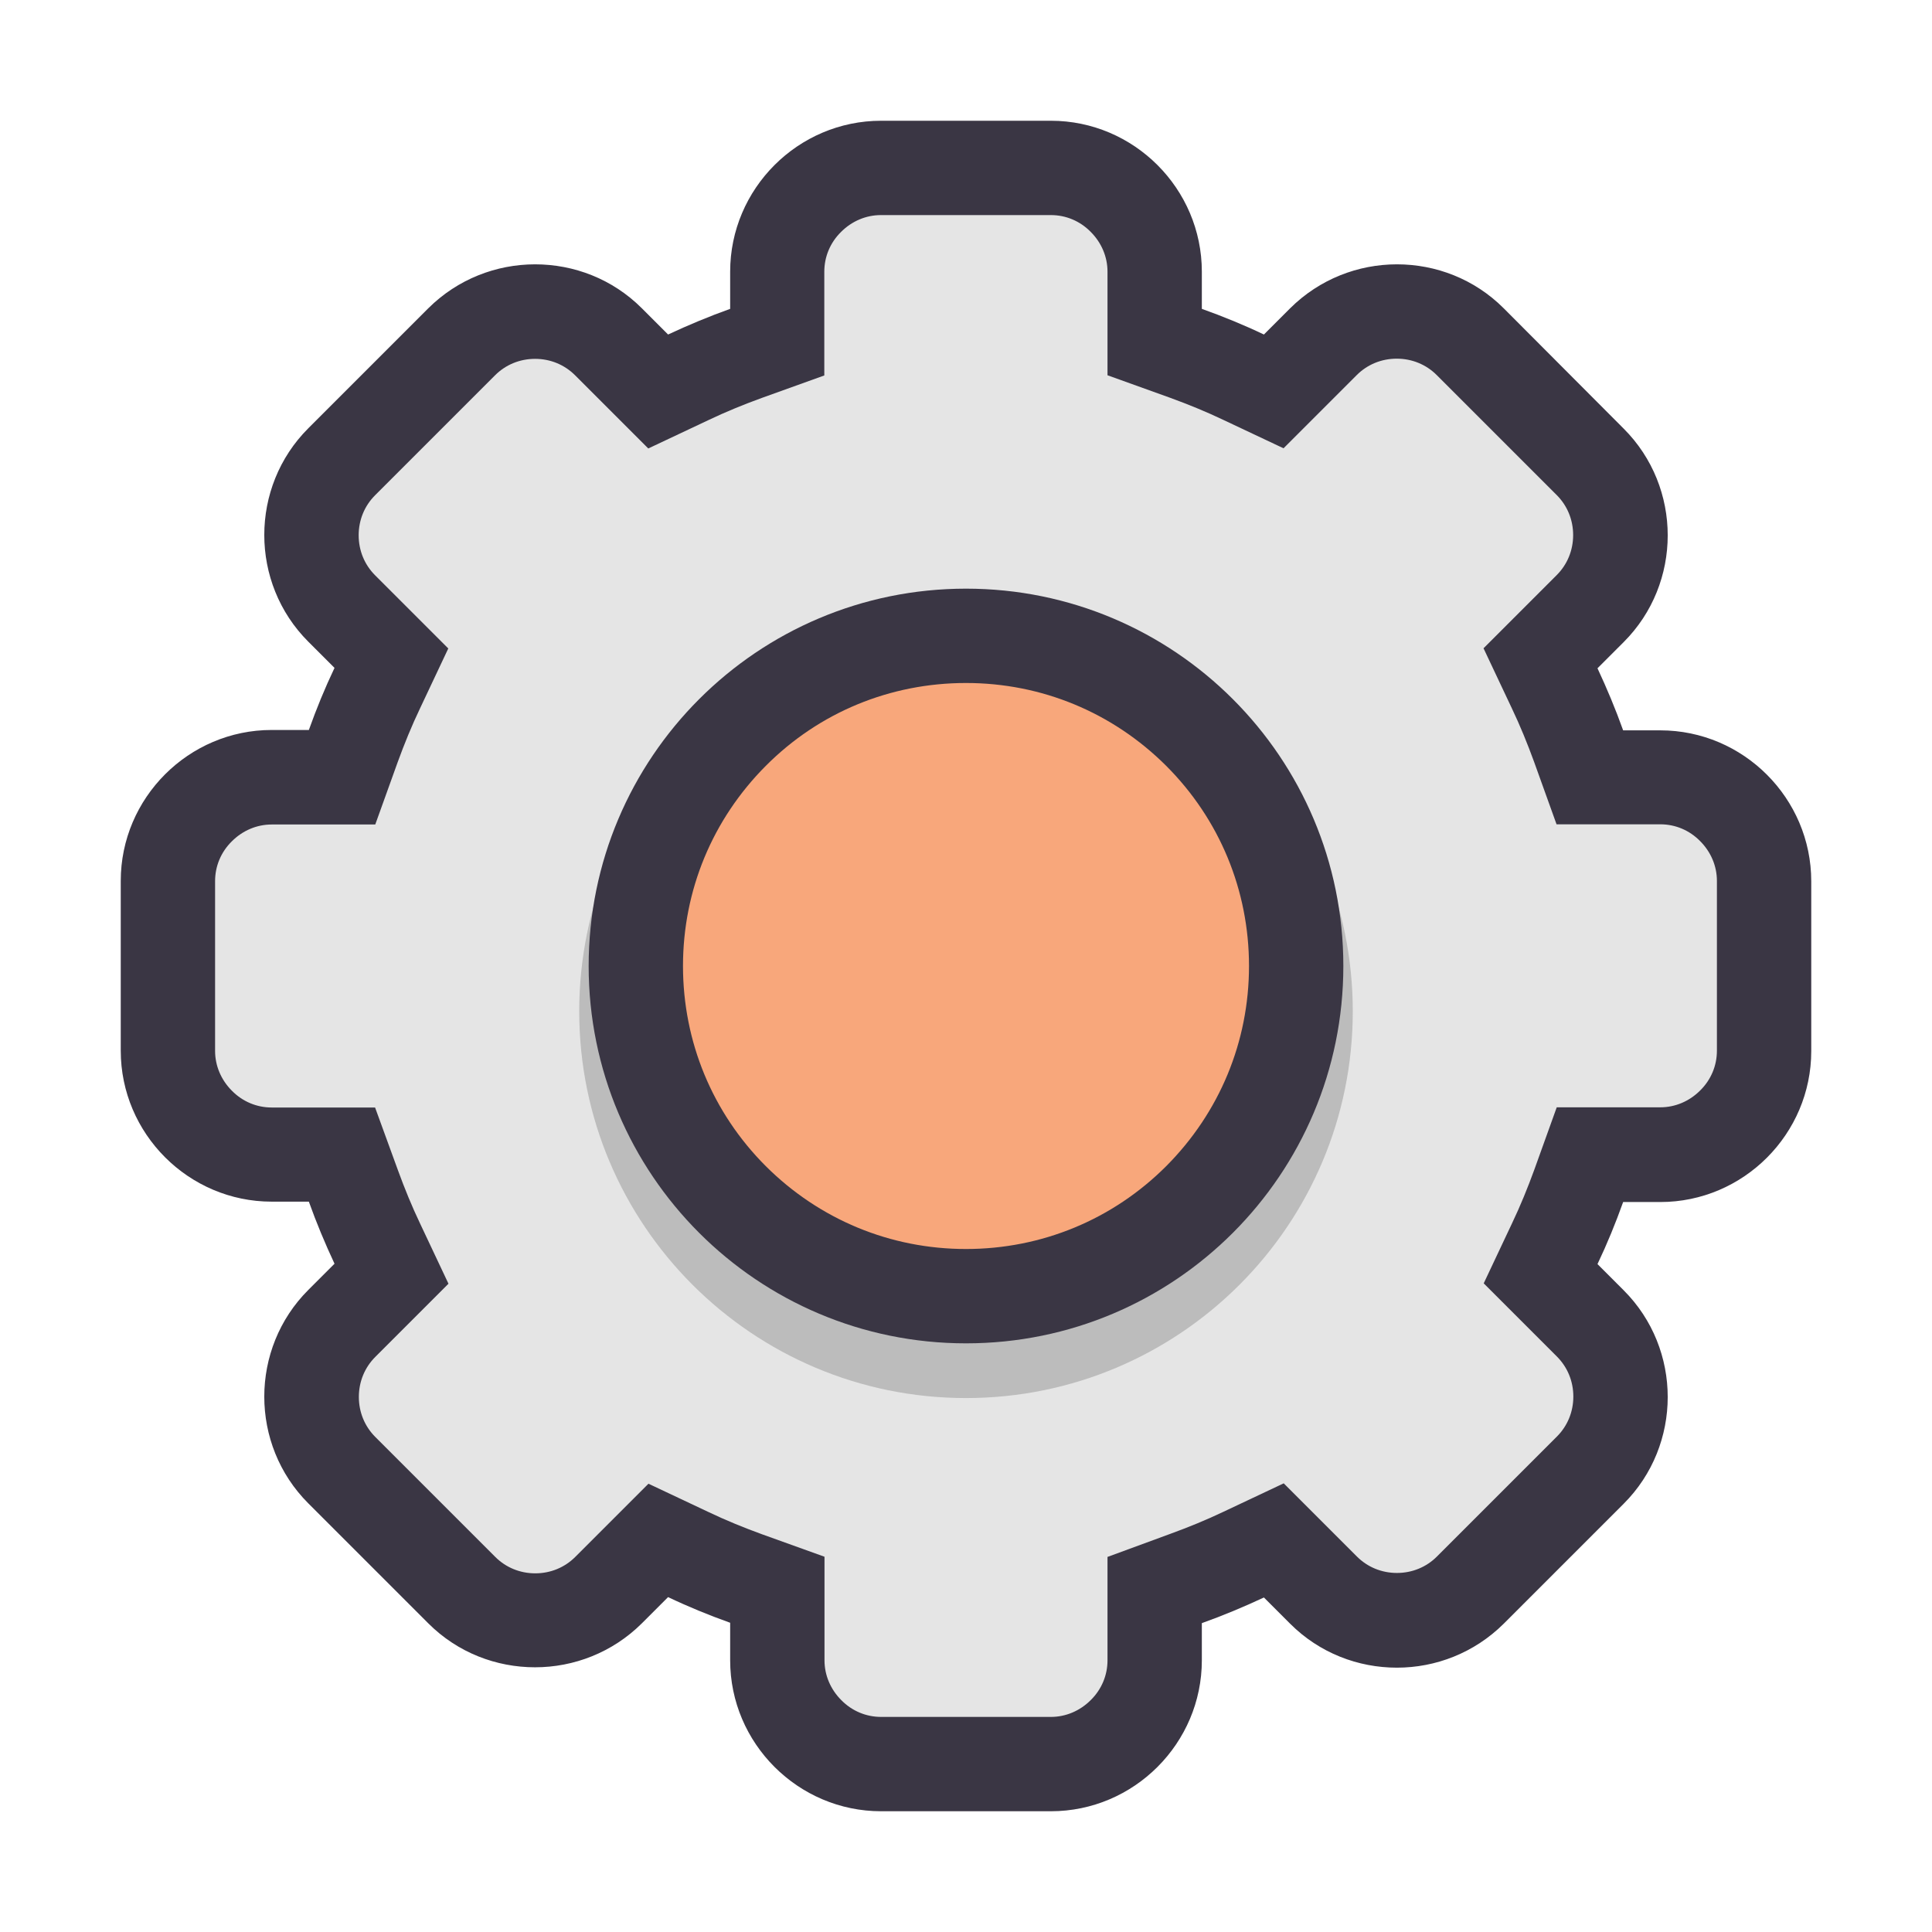
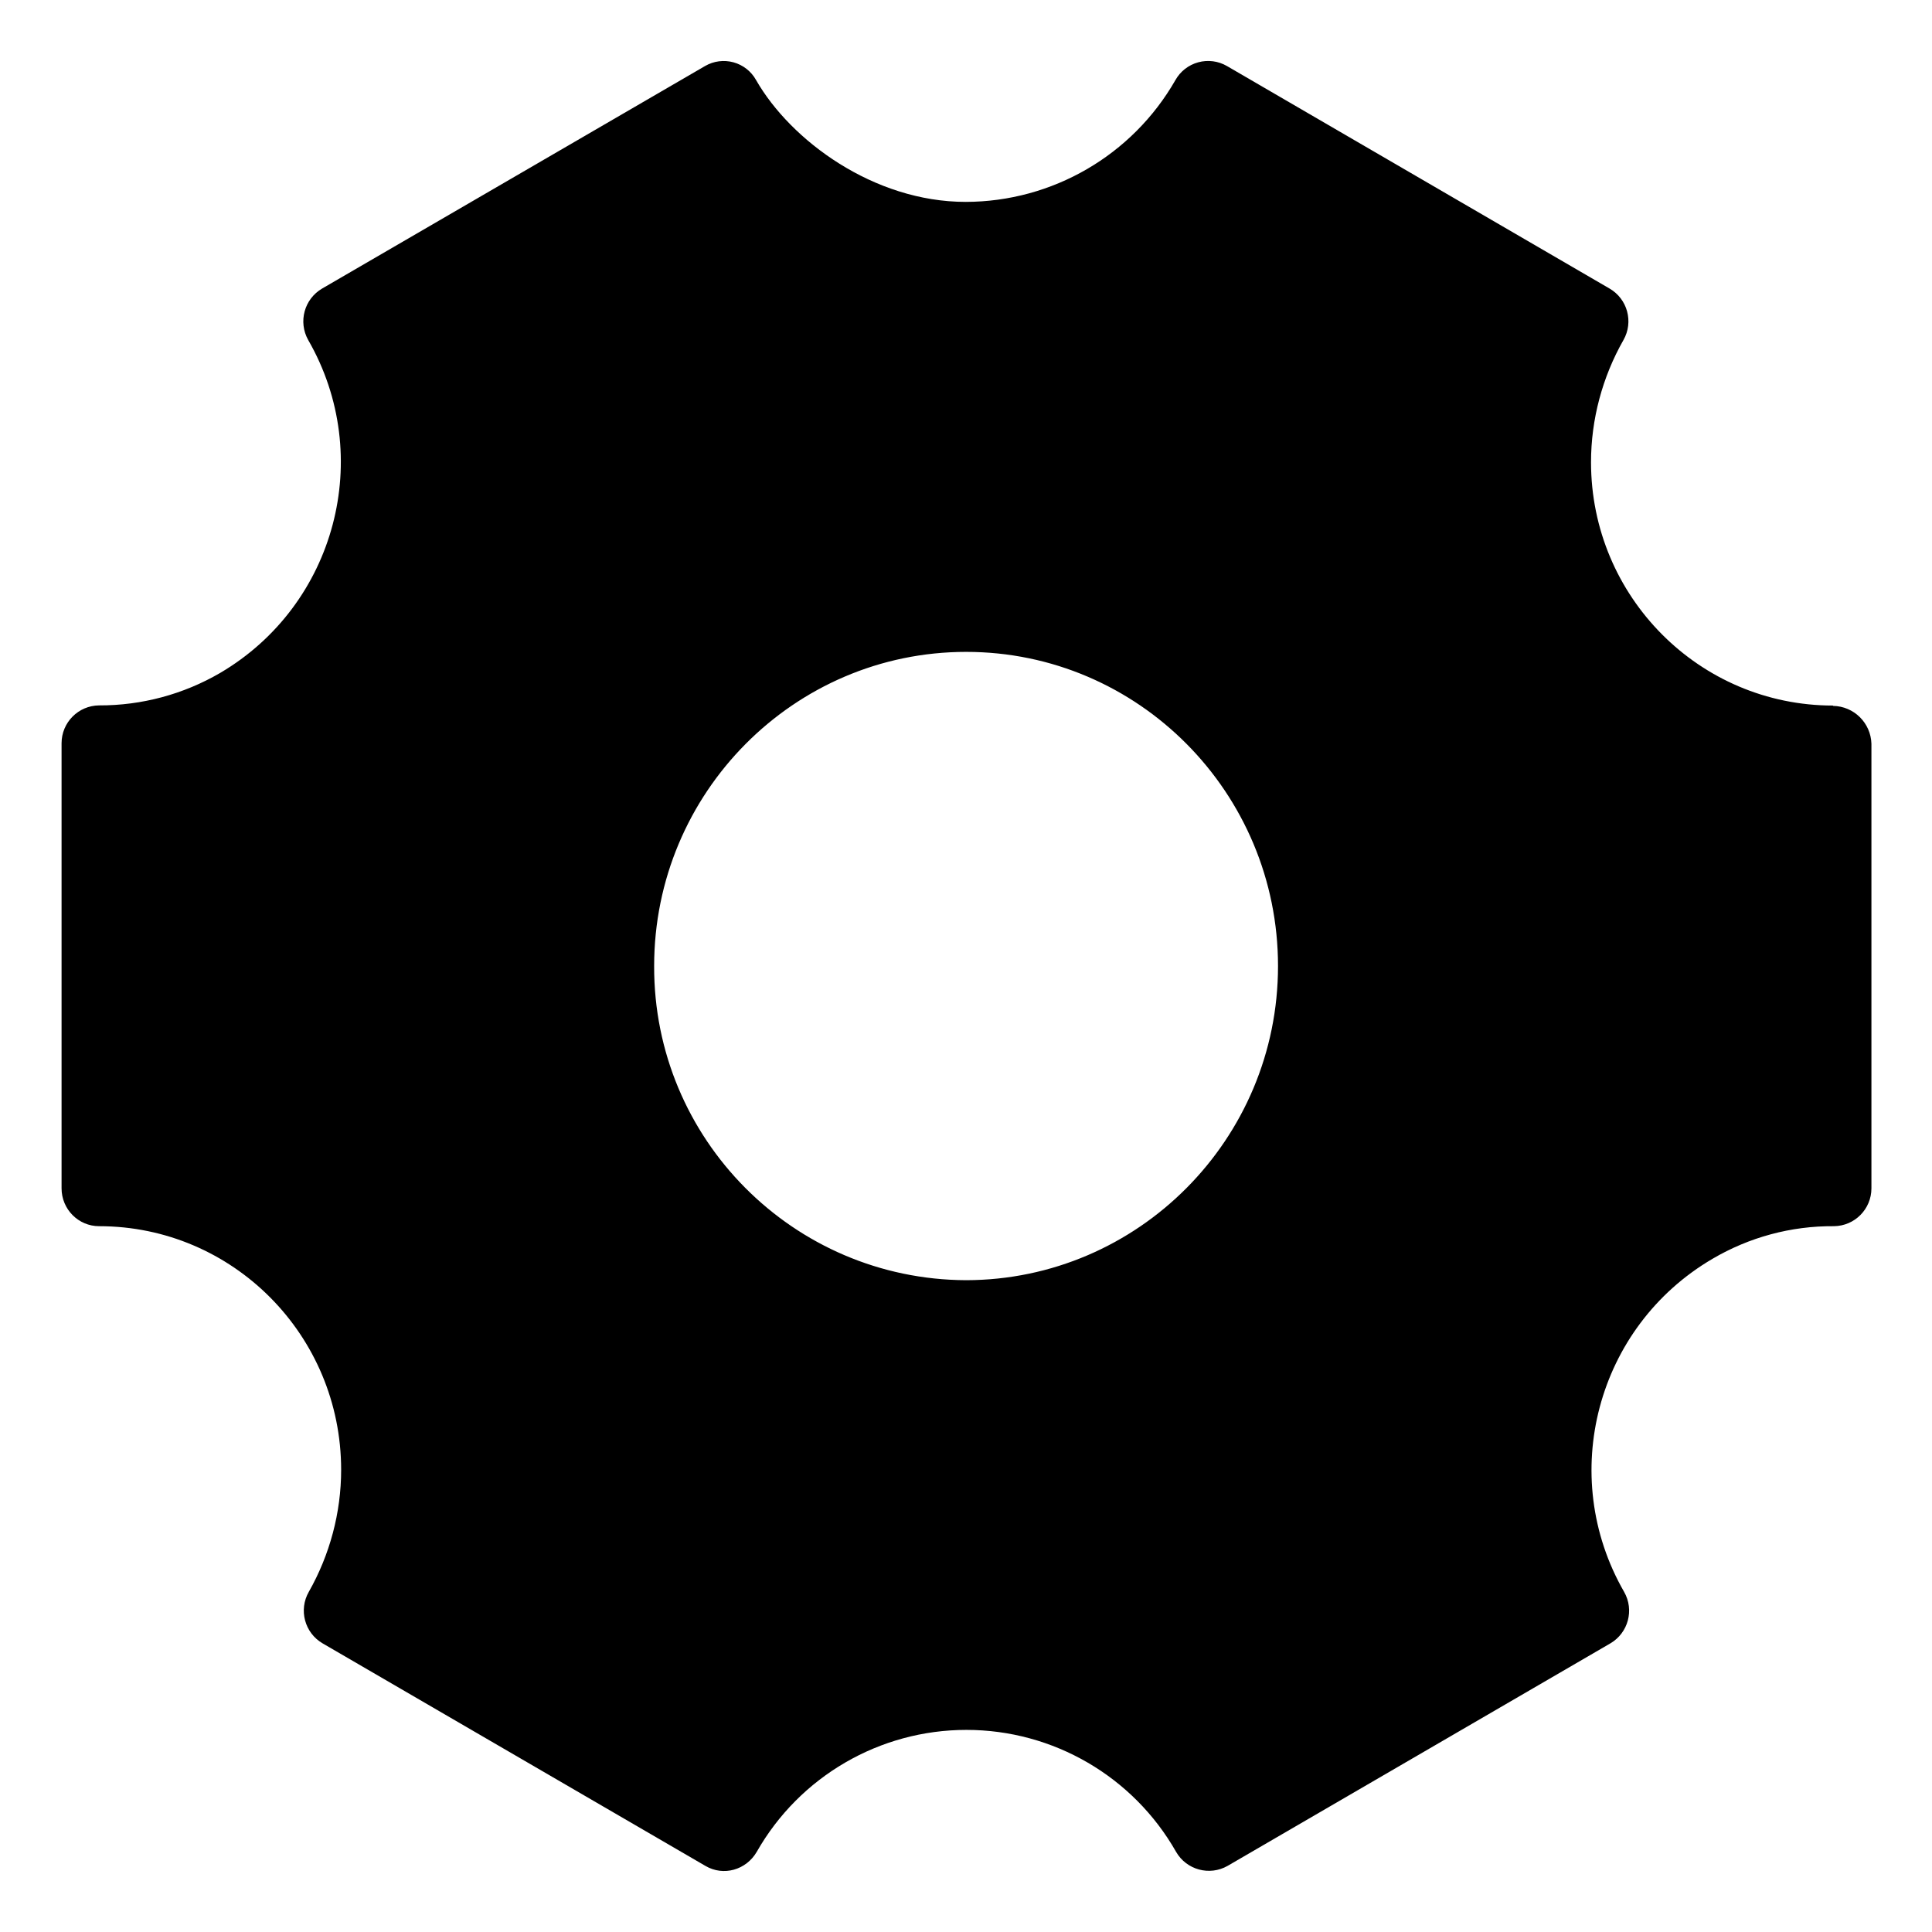
- <svg xmlns="http://www.w3.org/2000/svg" t="1681130359943" class="icon" viewBox="0 0 1024 1024" version="1.1" p-id="4309" width="300" height="300">
-   <path d="M467 935c-30.3 0-55-24.7-55-55v-37.2l-16.6-5.9c-10.4-3.7-20.7-8-30.7-12.7l-15.9-7.5-26.4 26.4c-10.3 10.3-24.1 16-38.9 16s-28.6-5.7-38.9-16L181 779.5c-10.3-10.3-16-24.1-16-38.9s5.7-28.6 16-38.9l26.4-26.4-7.5-15.9c-4.7-10-9-20.3-12.7-30.7l-5.9-16.6H144c-30.3 0-55-24.7-55-55v-90c0-30.3 24.7-55 55-55h37.2l5.9-16.6c3.7-10.4 8-20.7 12.7-30.7l7.5-15.9-26.4-26.4c-10.3-10.3-16-24.1-16-38.9s5.7-28.6 16-38.9l63.6-63.6c10.3-10.3 24.1-16 38.9-16s28.6 5.7 38.9 16l26.4 26.4 15.9-7.5c10-4.7 20.3-9 30.7-12.7l16.6-5.9V144c0-30.3 24.7-55 55-55h90c30.3 0 55 24.7 55 55v37.2l16.6 5.9c10.4 3.7 20.7 8 30.7 12.7l15.9 7.5 26.4-26.4c10.3-10.3 24.1-16 38.9-16s28.6 5.7 38.9 16l63.6 63.6c10.3 10.3 16 24.1 16 38.9s-5.7 28.6-16 38.9l-26.4 26.4 7.5 15.9c4.7 10 9 20.3 12.7 30.7l5.9 16.6H880c30.3 0 55 24.7 55 55v90c0 30.3-24.7 55-55 55h-37.2l-5.9 16.6c-3.7 10.4-8 20.7-12.7 30.7l-7.5 15.9 26.4 26.4c10.3 10.3 16 24.1 16 38.9 0 14.8-5.7 28.6-16 38.9l-63.6 63.6c-10.3 10.3-24.1 16-38.9 16-14.8 0-28.6-5.7-38.9-16l-26.4-26.4-15.9 7.5c-10 4.7-20.3 9-30.7 12.7l-16.6 5.9V880c0 30.3-24.7 55-55 55H467z" fill="#E5E5E5" p-id="4310" />
-   <path d="M557 114c7.9 0 15.4 3.1 21.1 8.9 5.7 5.7 8.9 13.2 8.9 21.1V198.9l33.1 11.9c9.6 3.5 19.2 7.4 28.4 11.8l31.8 15 24.9-24.9 13.9-13.9c5.6-5.6 13.1-8.7 21.2-8.7s15.6 3.1 21.2 8.7l63.6 63.6c5.6 5.6 8.7 13.1 8.7 21.2s-3.1 15.6-8.7 21.2l-13.9 13.9-24.9 24.9 15 31.8c4.4 9.2 8.3 18.8 11.8 28.4l11.9 33.1h55c7.9 0 15.4 3.1 21.1 8.9 5.7 5.7 8.9 13.2 8.9 21.1v90c0 7.9-3.1 15.4-8.9 21.1-5.7 5.7-13.2 8.9-21.1 8.9H825.1L813.2 620c-3.5 9.6-7.4 19.2-11.8 28.4l-15 31.8 24.9 24.9 13.9 13.9c5.6 5.6 8.7 13.1 8.7 21.2s-3.1 15.6-8.7 21.2L761.6 825c-5.6 5.6-13.1 8.7-21.2 8.7s-15.6-3.1-21.2-8.7l-13.9-13.9-24.9-24.9-31.8 15c-9.2 4.4-18.8 8.3-28.4 11.8L587 825.2V880c0 7.9-3.1 15.4-8.9 21.1-5.7 5.7-13.2 8.9-21.1 8.9h-90c-7.9 0-15.4-3.1-21.1-8.9-5.7-5.7-8.9-13.2-8.9-21.1V825.1l-33.1-11.9c-9.6-3.5-19.2-7.4-28.4-11.8l-31.8-15-24.9 24.9-13.9 13.9c-5.6 5.6-13.1 8.7-21.2 8.7s-15.6-3.1-21.2-8.7l-63.6-63.6c-5.6-5.6-8.7-13.1-8.7-21.2s3.1-15.6 8.7-21.2l13.9-13.9 24.9-24.9-15-31.8c-4.4-9.2-8.3-18.8-11.8-28.4L198.8 587H144c-7.9 0-15.4-3.1-21.1-8.9-5.7-5.7-8.9-13.2-8.9-21.1v-90c0-7.9 3.1-15.4 8.9-21.1 5.7-5.7 13.2-8.9 21.1-8.9H198.9l11.9-33.1c3.5-9.6 7.4-19.2 11.8-28.4l15-31.8-24.9-24.9-13.9-13.9c-5.6-5.6-8.7-13.1-8.7-21.2s3.1-15.6 8.7-21.2l63.6-63.6c5.6-5.6 13.1-8.7 21.2-8.7s15.6 3.1 21.2 8.7l13.9 13.9 24.9 24.9 31.8-15c9.2-4.4 18.8-8.3 28.4-11.8l33.1-11.9v-55c0-7.9 3.1-15.4 8.9-21.1 5.7-5.7 13.2-8.9 21.1-8.9H557m0-50h-90c-44 0-80 36-80 80v19.7c-11.2 4-22.2 8.6-32.9 13.6l-13.9-13.9c-15.6-15.6-36.1-23.3-56.6-23.3s-41 7.8-56.6 23.3L163.4 227c-31.1 31.1-31.1 82 0 113.1l13.9 13.9c-5.1 10.7-9.6 21.7-13.6 32.9H144c-44 0-80 36-80 80v90c0 44 36 80 80 80h19.7c4 11.2 8.6 22.2 13.6 32.9l-13.9 13.9c-31.1 31.1-31.1 82 0 113.1l63.6 63.6c15.6 15.6 36.1 23.3 56.6 23.3s41-7.8 56.6-23.3l13.9-13.9c10.7 5.1 21.7 9.6 32.9 13.6V880c0 44 36 80 80 80h90c44 0 80-36 80-80v-19.7c11.2-4 22.2-8.6 32.9-13.6l13.9 13.9c15.6 15.6 36.1 23.3 56.6 23.3s41-7.8 56.6-23.3l63.6-63.6c31.1-31.1 31.1-82 0-113.1L846.7 670c5.1-10.7 9.6-21.7 13.6-32.9H880c44 0 80-36 80-80v-90c0-44-36-80-80-80h-19.7c-4-11.2-8.6-22.2-13.6-32.9l13.9-13.9c31.1-31.1 31.1-82 0-113.1L797 163.4c-15.6-15.6-36.1-23.3-56.6-23.3s-41 7.8-56.6 23.3l-13.9 13.9c-10.7-5.1-21.7-9.6-32.9-13.6V144c0-44-36-80-80-80z" fill="#3A3644" p-id="4311" />
-   <path d="M512 536m-205 0a205 205 0 1 0 410 0 205 205 0 1 0-410 0Z" fill="#BCBCBC" p-id="4312" />
-   <path d="M512 687c-96.5 0-175-78.5-175-175s78.5-175 175-175 175 78.5 175 175-78.5 175-175 175z" fill="#F8A77B" p-id="4313" />
-   <path d="M512 362c40.1 0 77.7 15.6 106.1 43.9 28.3 28.3 43.9 66 43.9 106.1s-15.6 77.7-43.9 106.1c-28.3 28.3-66 43.9-106.1 43.9s-77.7-15.6-106.1-43.9c-28.3-28.3-43.9-66-43.9-106.1s15.6-77.7 43.9-106.1S471.9 362 512 362m0-50c-110.5 0-200 89.5-200 200s89.5 200 200 200 200-89.5 200-200-89.5-200-200-200z" fill="#3A3644" p-id="4314" />
+ <svg xmlns="http://www.w3.org/2000/svg" t="1682239790934" class="icon" viewBox="0 0 1024 1024" version="1.1" p-id="2795" width="16" height="16">
+   <path d="M971.56 373.96c-70.863 0-128.286-57.772-128.286-128.984 0-22.69 6.021-45.118 17.192-64.754a20.072 20.072 0 0 0-7.418-27.315l-202.726-117.9a19.897 19.897 0 0 0-27.316 7.417 128.286 128.286 0 0 1-111.18 64.58c-48.784 0-92.768-32.552-111.094-64.58a19.636 19.636 0 0 0-27.054-7.418l-202.9 117.901a20.16 20.16 0 0 0-7.418 27.315 129.682 129.682 0 0 1-46.69 176.459 126.628 126.628 0 0 1-64.142 17.192 20.072 20.072 0 0 0-19.897 20.071v235.889c0 11.083 8.901 20.072 19.897 20.072 70.862 0 128.286 57.772 128.286 129.158 0 22.69-6.022 45.031-17.105 64.58a20.072 20.072 0 0 0 7.33 27.402l202.814 117.9c9.6 5.673 21.643 2.182 27.228-7.417a127.85 127.85 0 0 1 222.274 0 20.072 20.072 0 0 0 27.316 7.418l202.813-117.901a20.072 20.072 0 0 0 7.33-27.315 129.682 129.682 0 0 1 46.864-176.546c19.461-11.432 41.628-17.454 64.318-17.28a20.072 20.072 0 0 0 19.897-20.071V394.206a20.683 20.683 0 0 0-20.334-20.072zM512.086 678.53a165.986 165.986 0 0 1-165.375-166.51c0-91.895 74.179-166.51 165.375-166.51s165.288 74.615 165.288 166.51-74.179 166.335-165.288 166.51z" fill="currentColor" p-id="2796" />
</svg>
